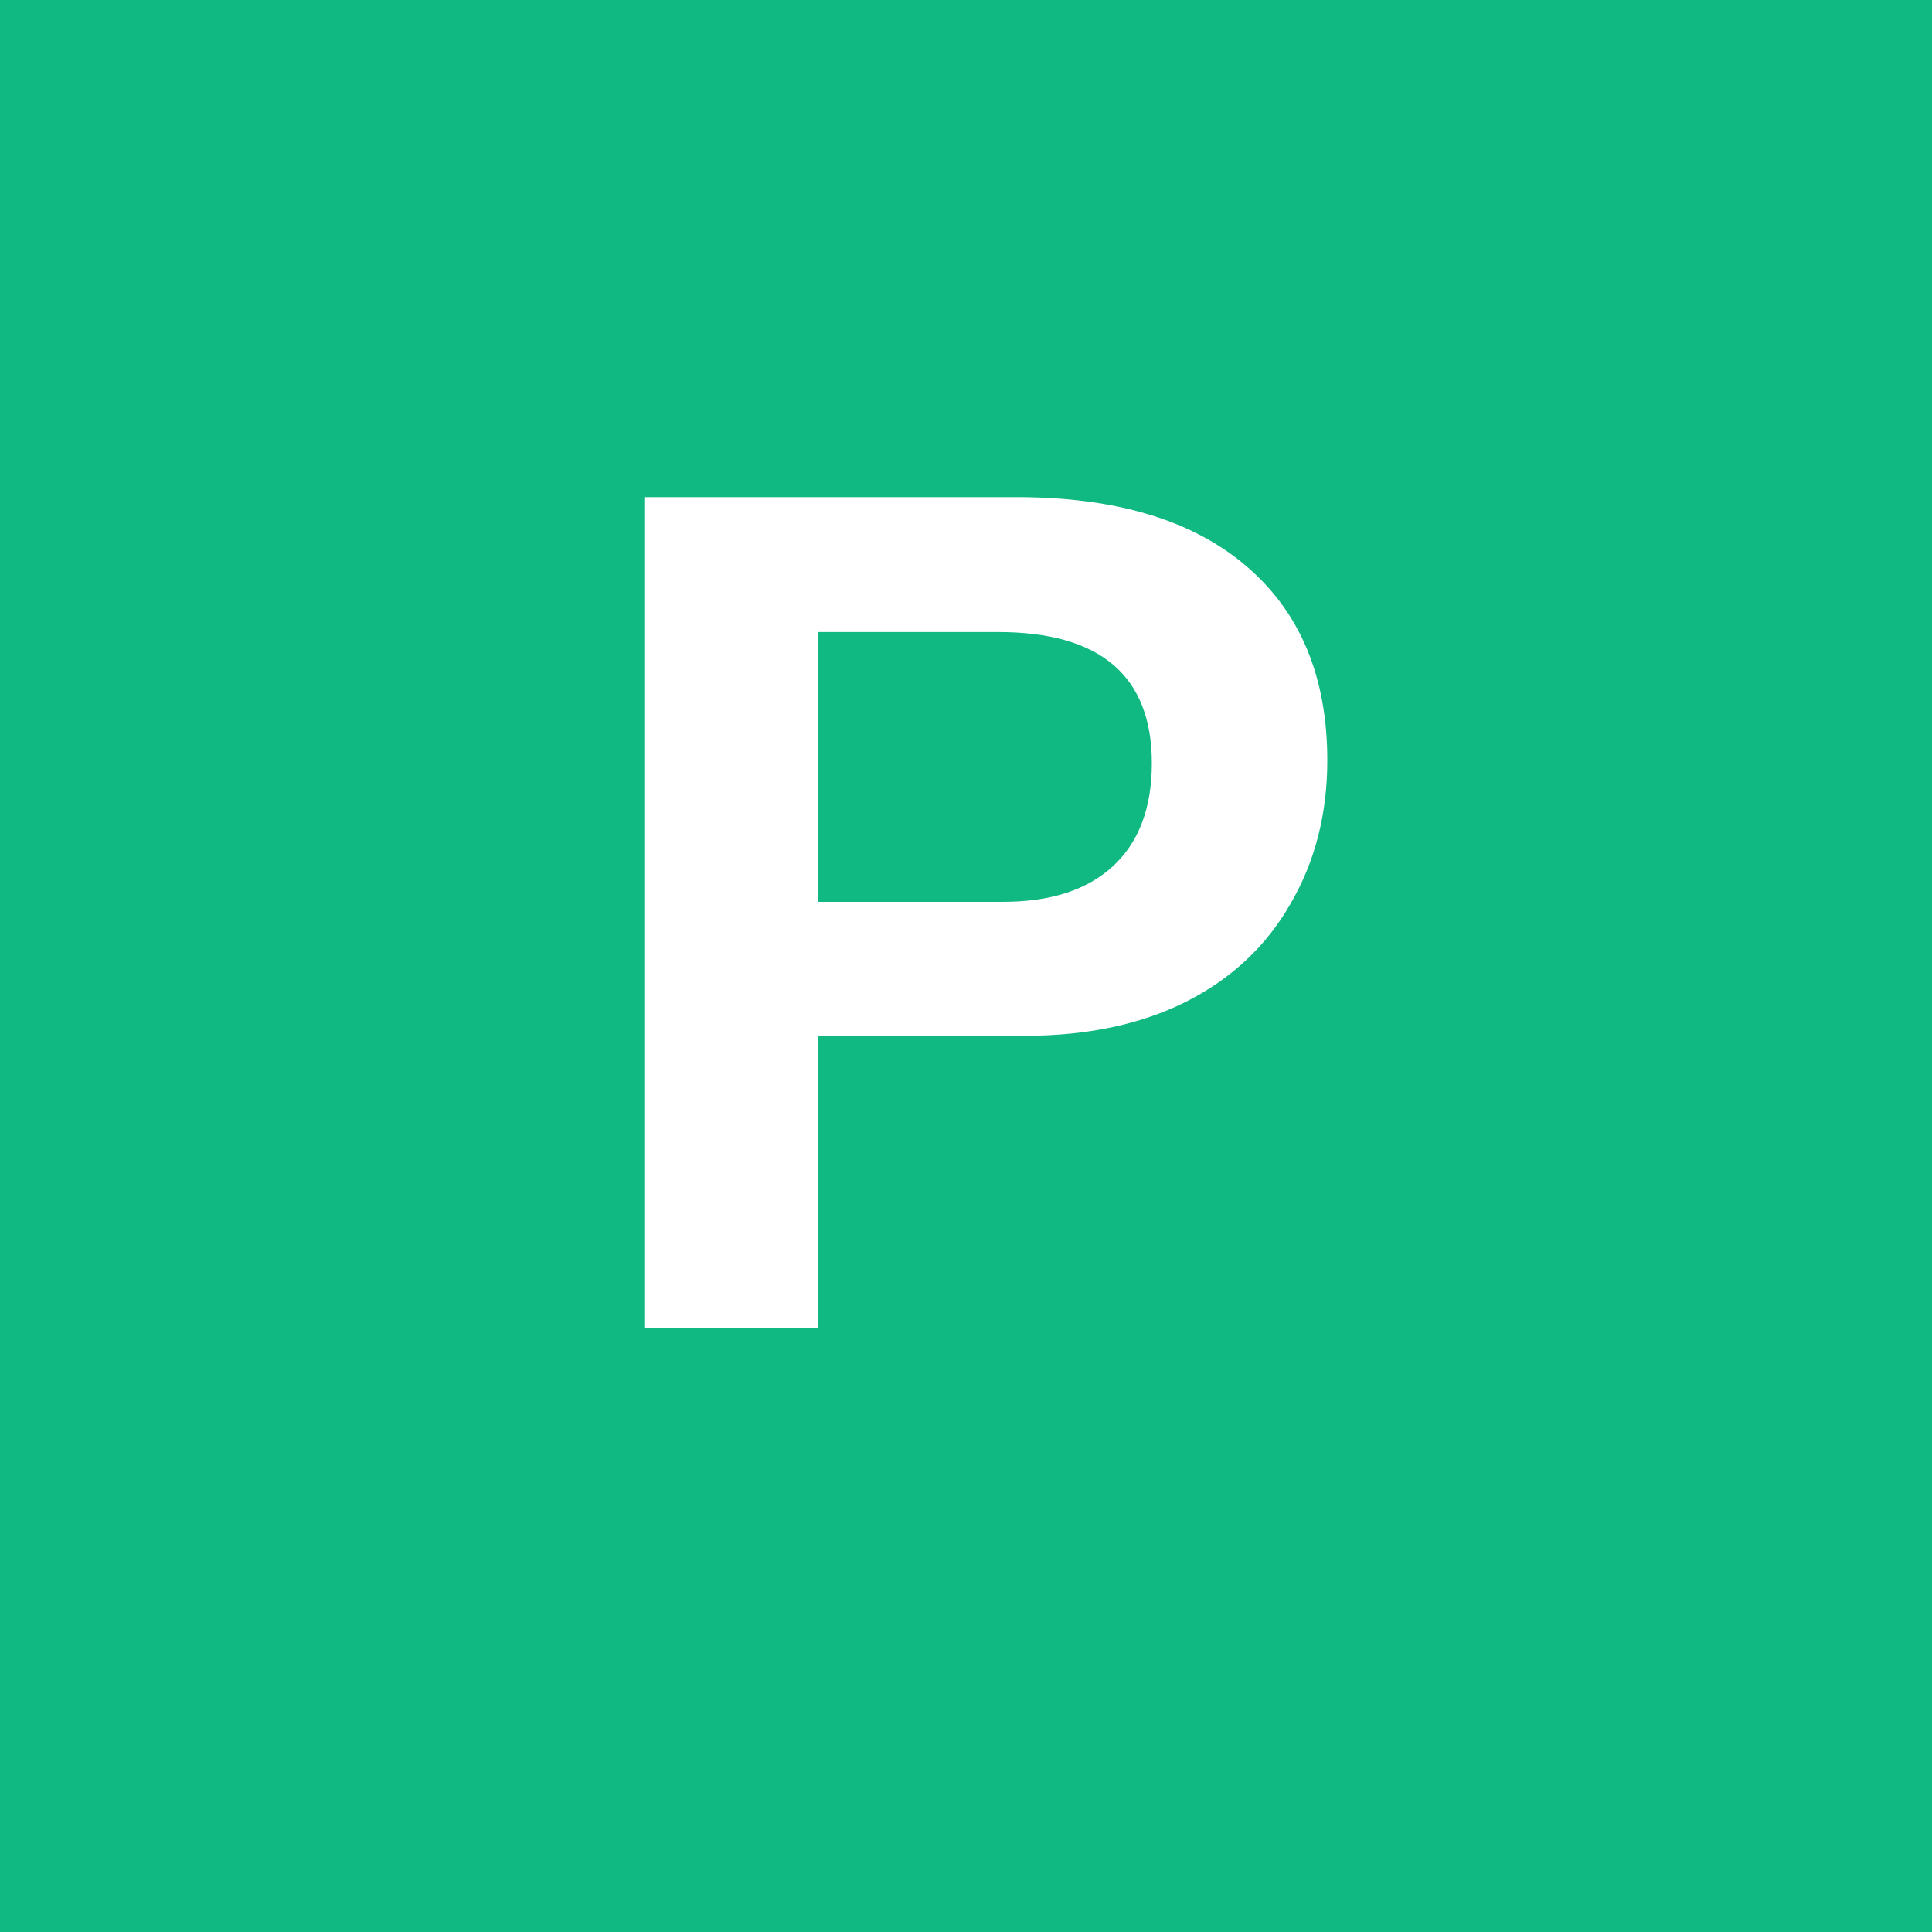
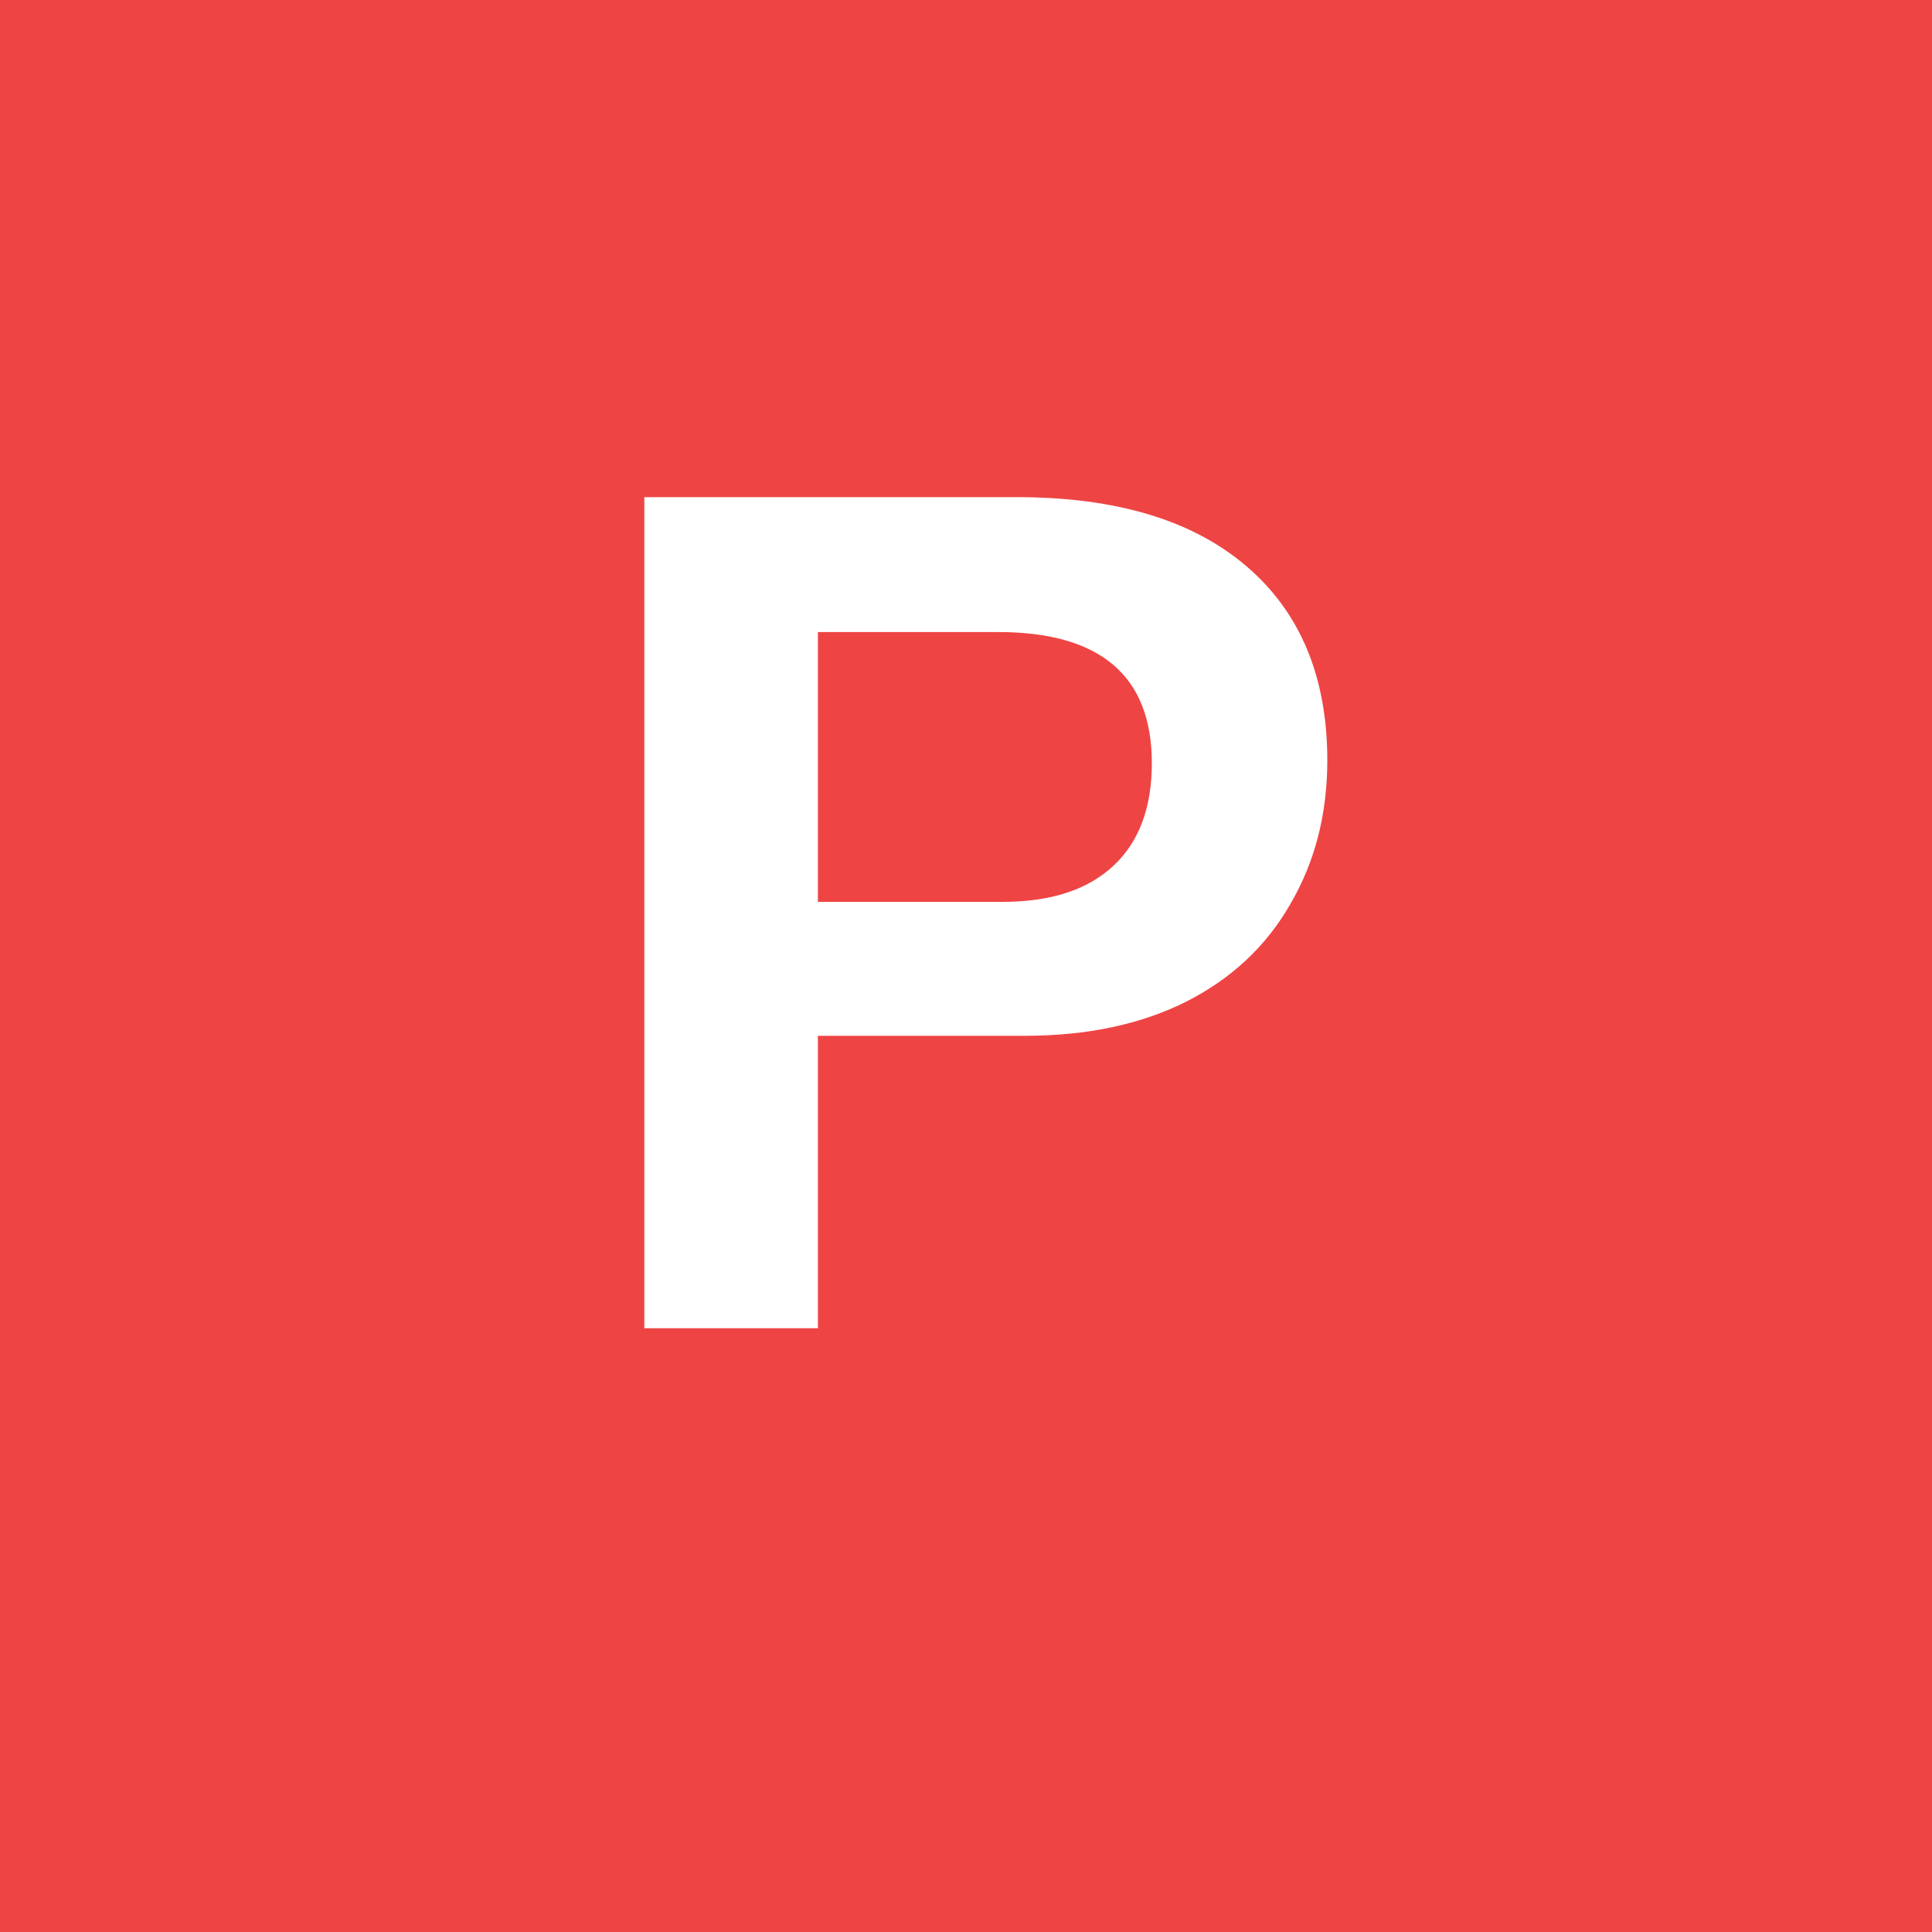
<svg xmlns="http://www.w3.org/2000/svg" viewBox="0 0 32 32">
-   <rect width="32" height="32" fill="#10b981" />
+   <rect width="32" height="32" fill="#ef4444" />
  <text x="16" y="22" font-family="Arial, sans-serif" font-size="20" font-weight="bold" text-anchor="middle" fill="white">P</text>
</svg>
